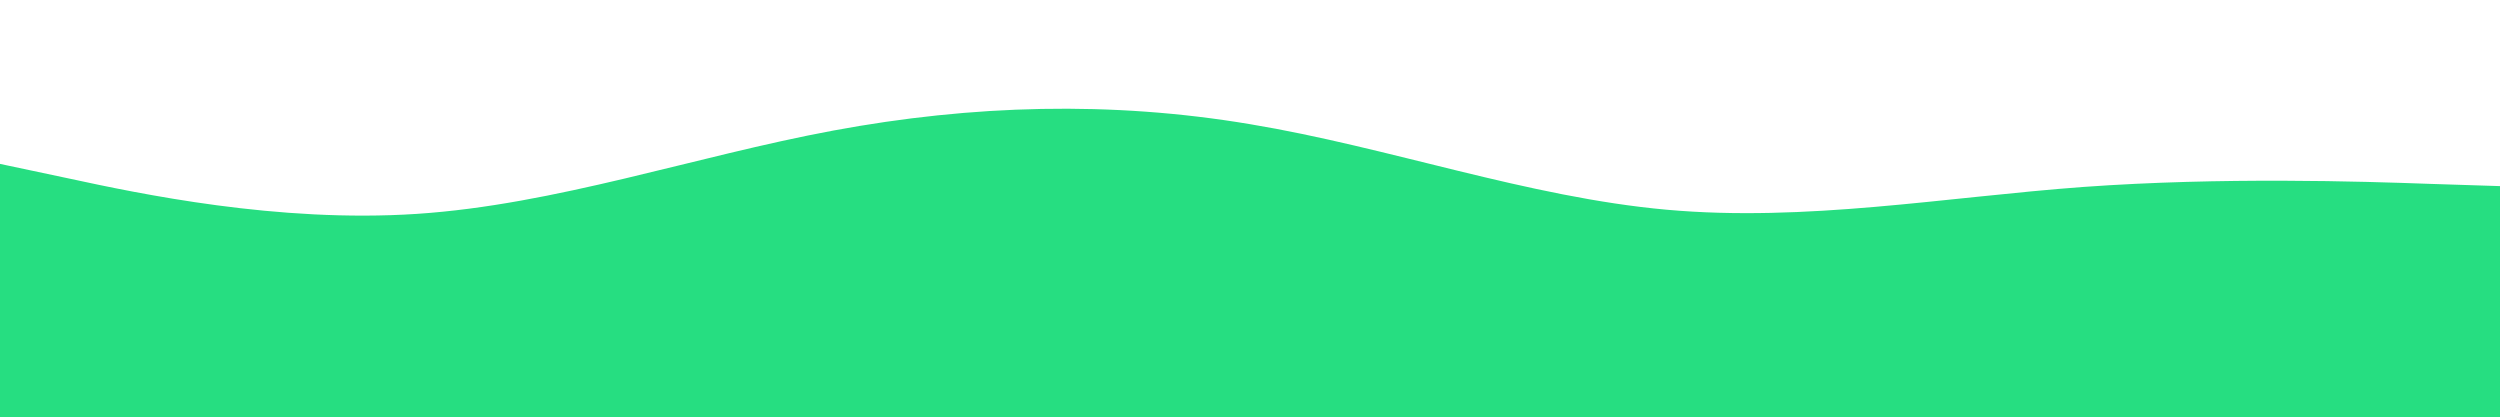
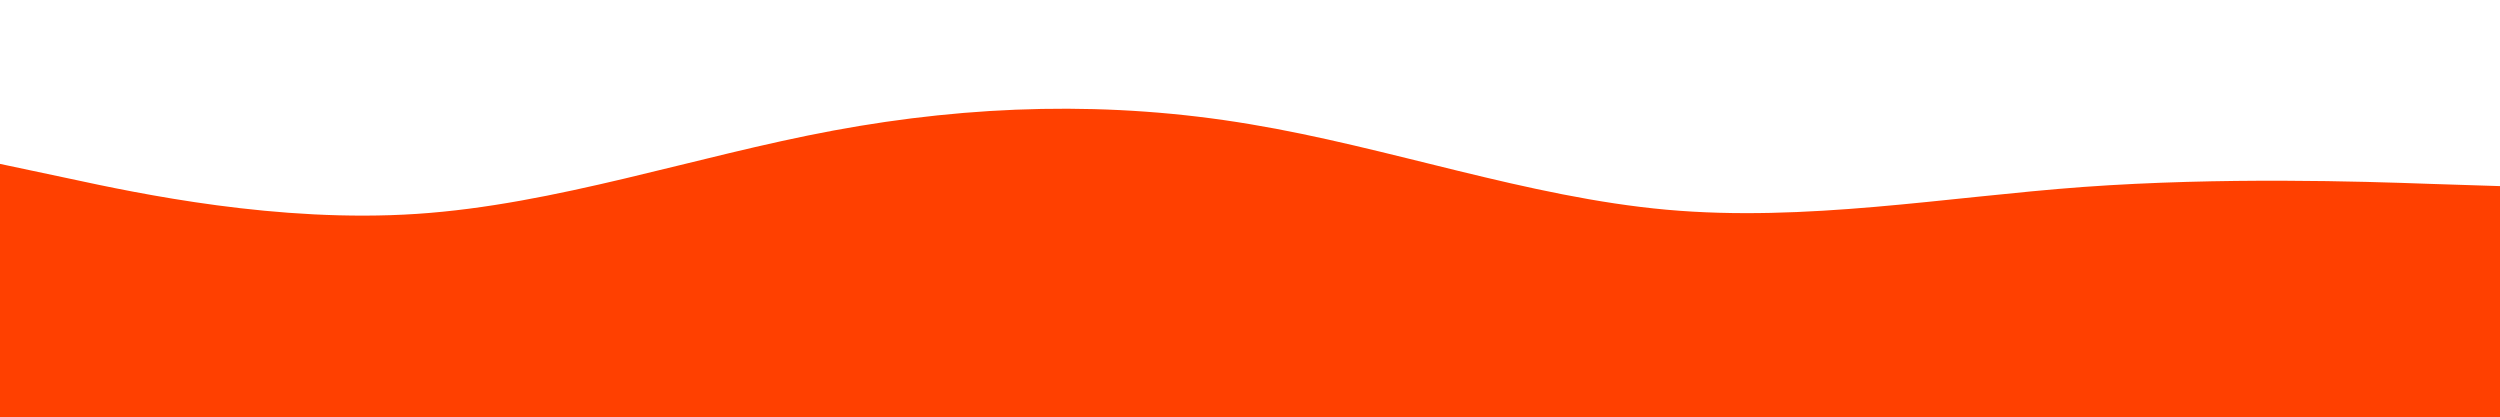
<svg xmlns="http://www.w3.org/2000/svg" id="visual" viewBox="0 0 900 150" width="900" height="150" version="1.1">
-   <path d="M0 59L25 64.3C50 69.7 100 80.3 150 77C200 73.7 250 56.3 300 47C350 37.7 400 36.3 450 44.7C500 53 550 71 600 75.5C650 80 700 71 750 67.3C800 63.7 850 65.3 875 66.2L900 67L900 151L875 151C850 151 800 151 750 151C700 151 650 151 600 151C550 151 500 151 450 151C400 151 350 151 300 151C250 151 200 151 150 151C100 151 50 151 25 151L0 151Z" fill="#26DE81" stroke-linecap="round" stroke-linejoin="miter" />
+   <path d="M0 59L25 64.3C50 69.7 100 80.3 150 77C200 73.7 250 56.3 300 47C350 37.7 400 36.3 450 44.7C500 53 550 71 600 75.5C650 80 700 71 750 67.3C800 63.7 850 65.3 875 66.2L900 67L900 151L875 151C850 151 800 151 750 151C700 151 650 151 600 151C550 151 500 151 450 151C400 151 350 151 300 151C250 151 200 151 150 151C100 151 50 151 25 151L0 151Z" fill="#ff4000" stroke-linecap="round" stroke-linejoin="miter" />
</svg>
